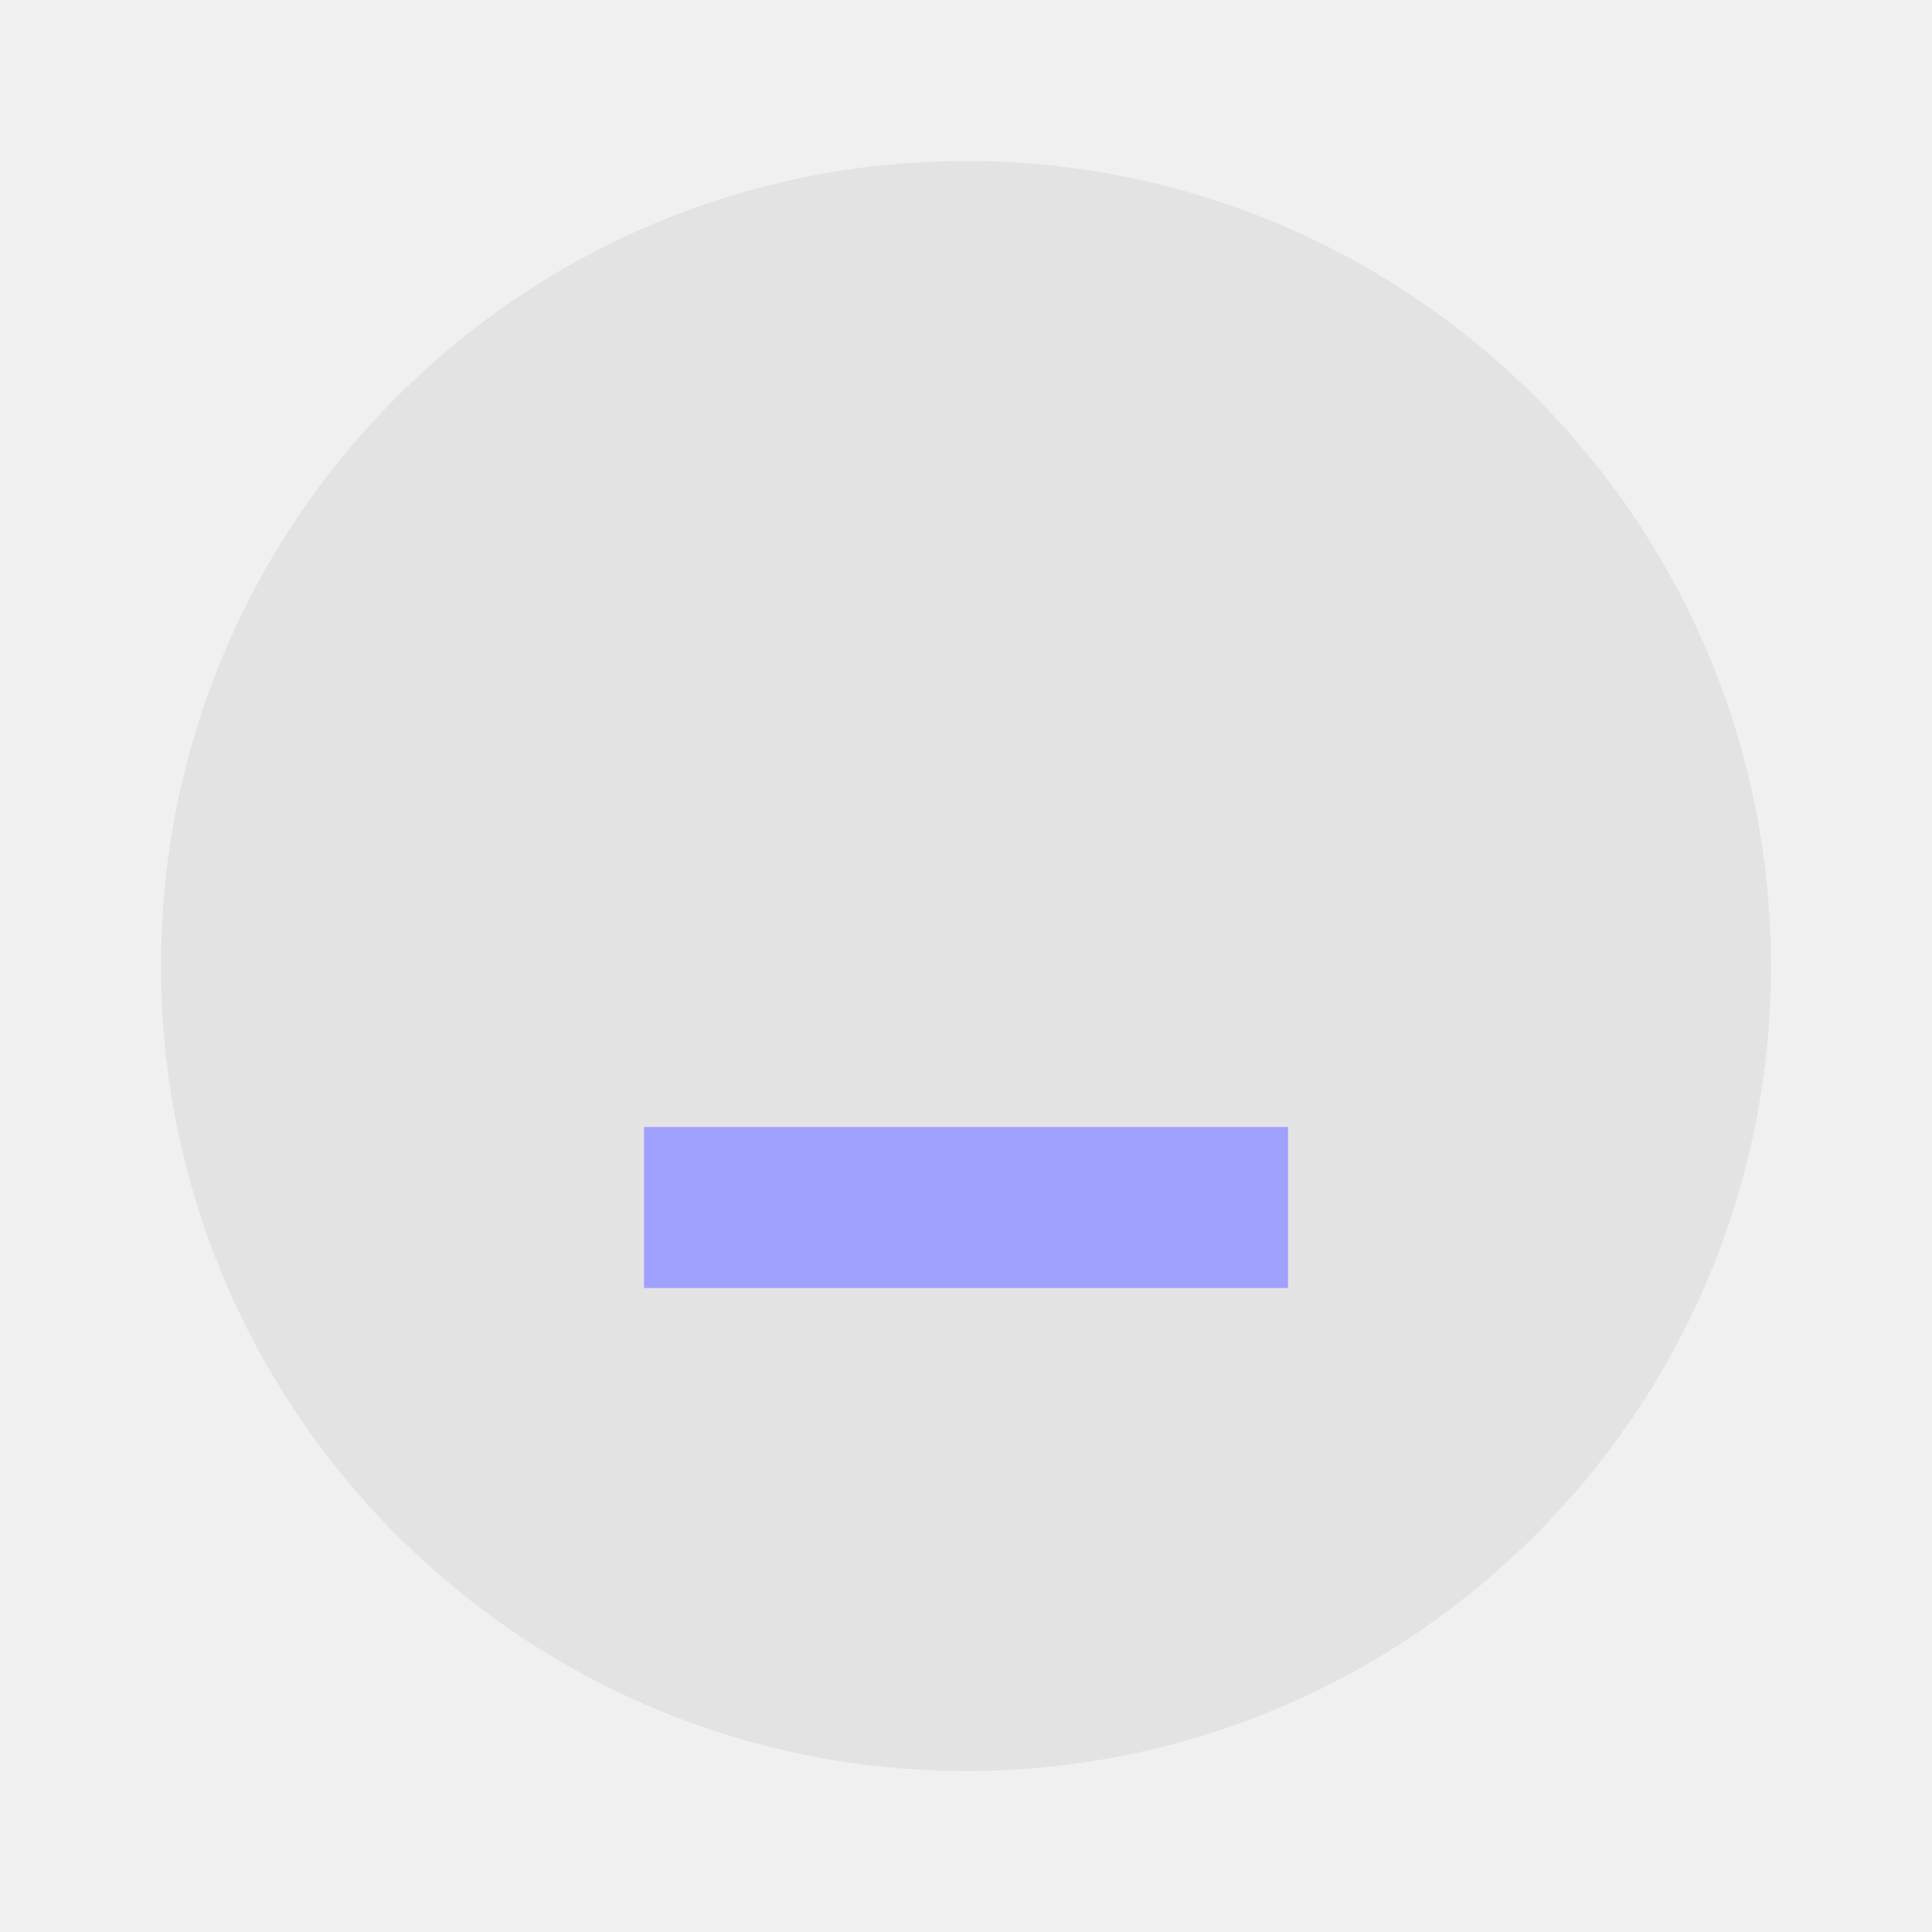
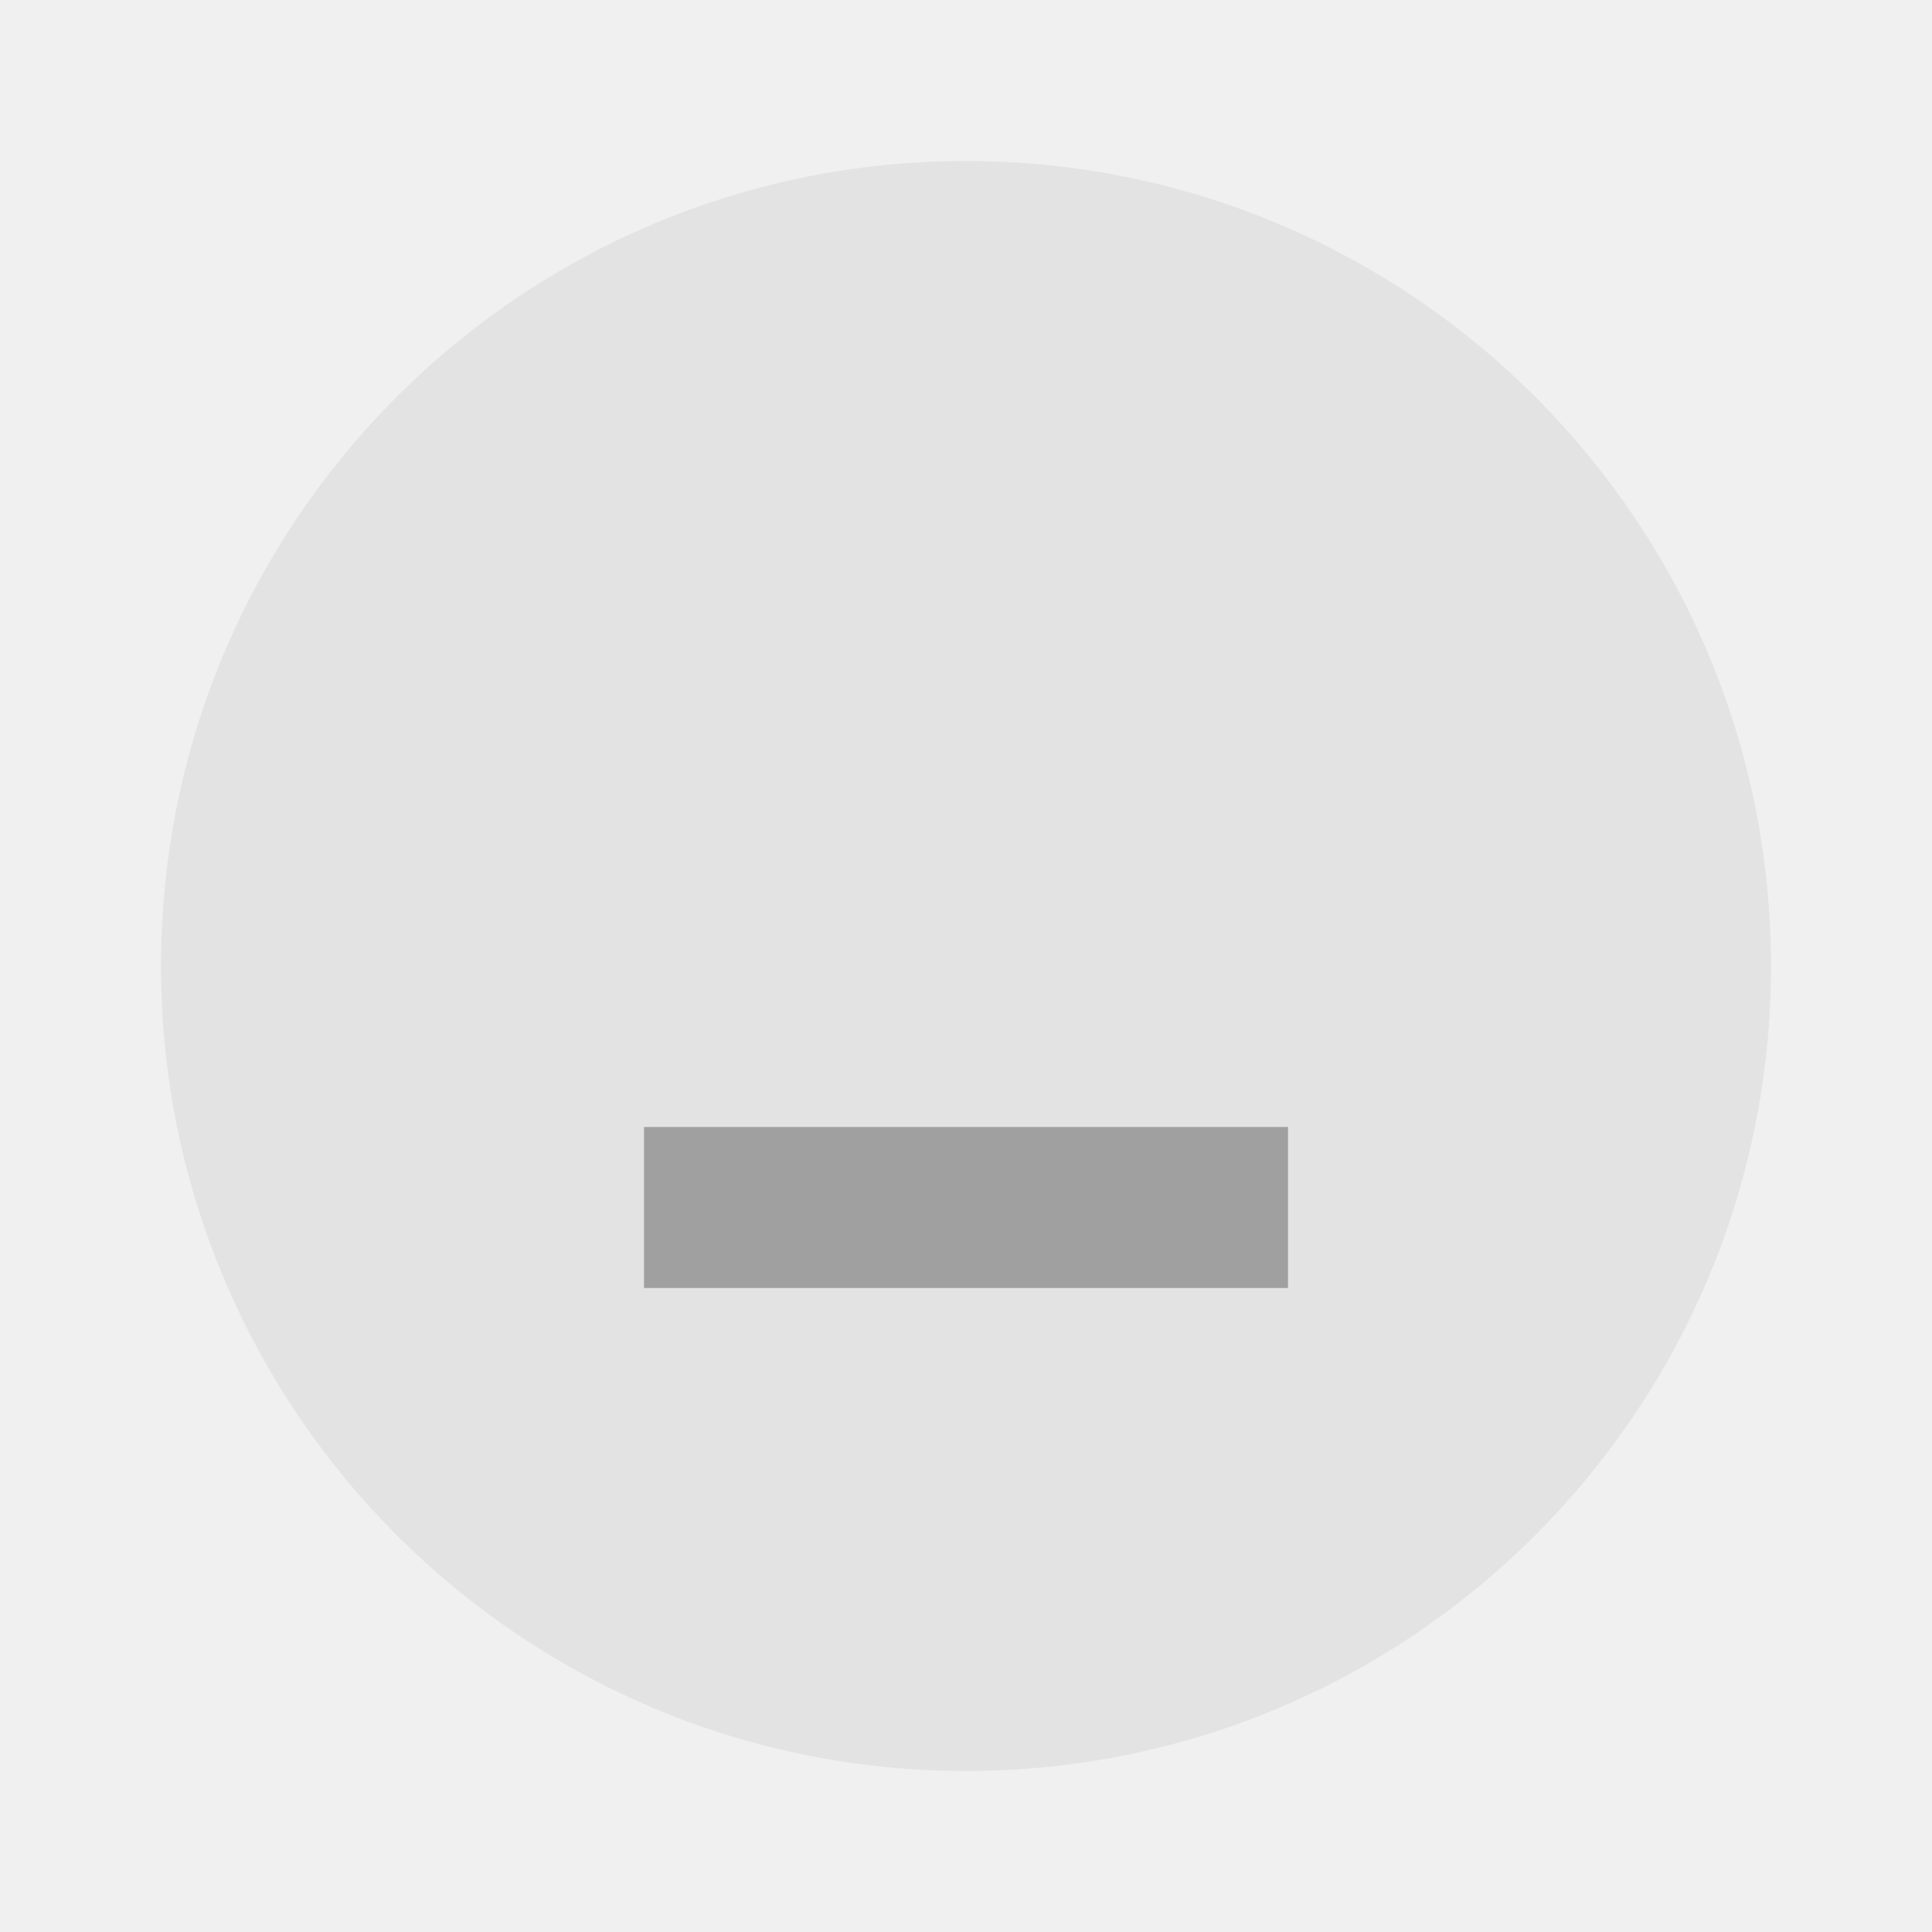
<svg xmlns="http://www.w3.org/2000/svg" version="1.1" viewBox="0 0 24 24" id="svg2">
  <defs id="defs10" />
  <circle fill-opacity=".15" cy="12" cx="12" r="10" fill="#ffffff" id="circle4" style="fill:#a0a0a0;fill-opacity:0.149" />
-   <path fill-opacity="1" fill="#ffffff" d="m8 14h8v2h-8z" id="path6" style="fill:#a0a0ff;fill-opacity:1" />
+   <path fill-opacity="1" fill="#ffffff" d="m8 14h8v2h-8z" id="path6" style="fill:#a0a0a0;fill-opacity:1" />
</svg>
